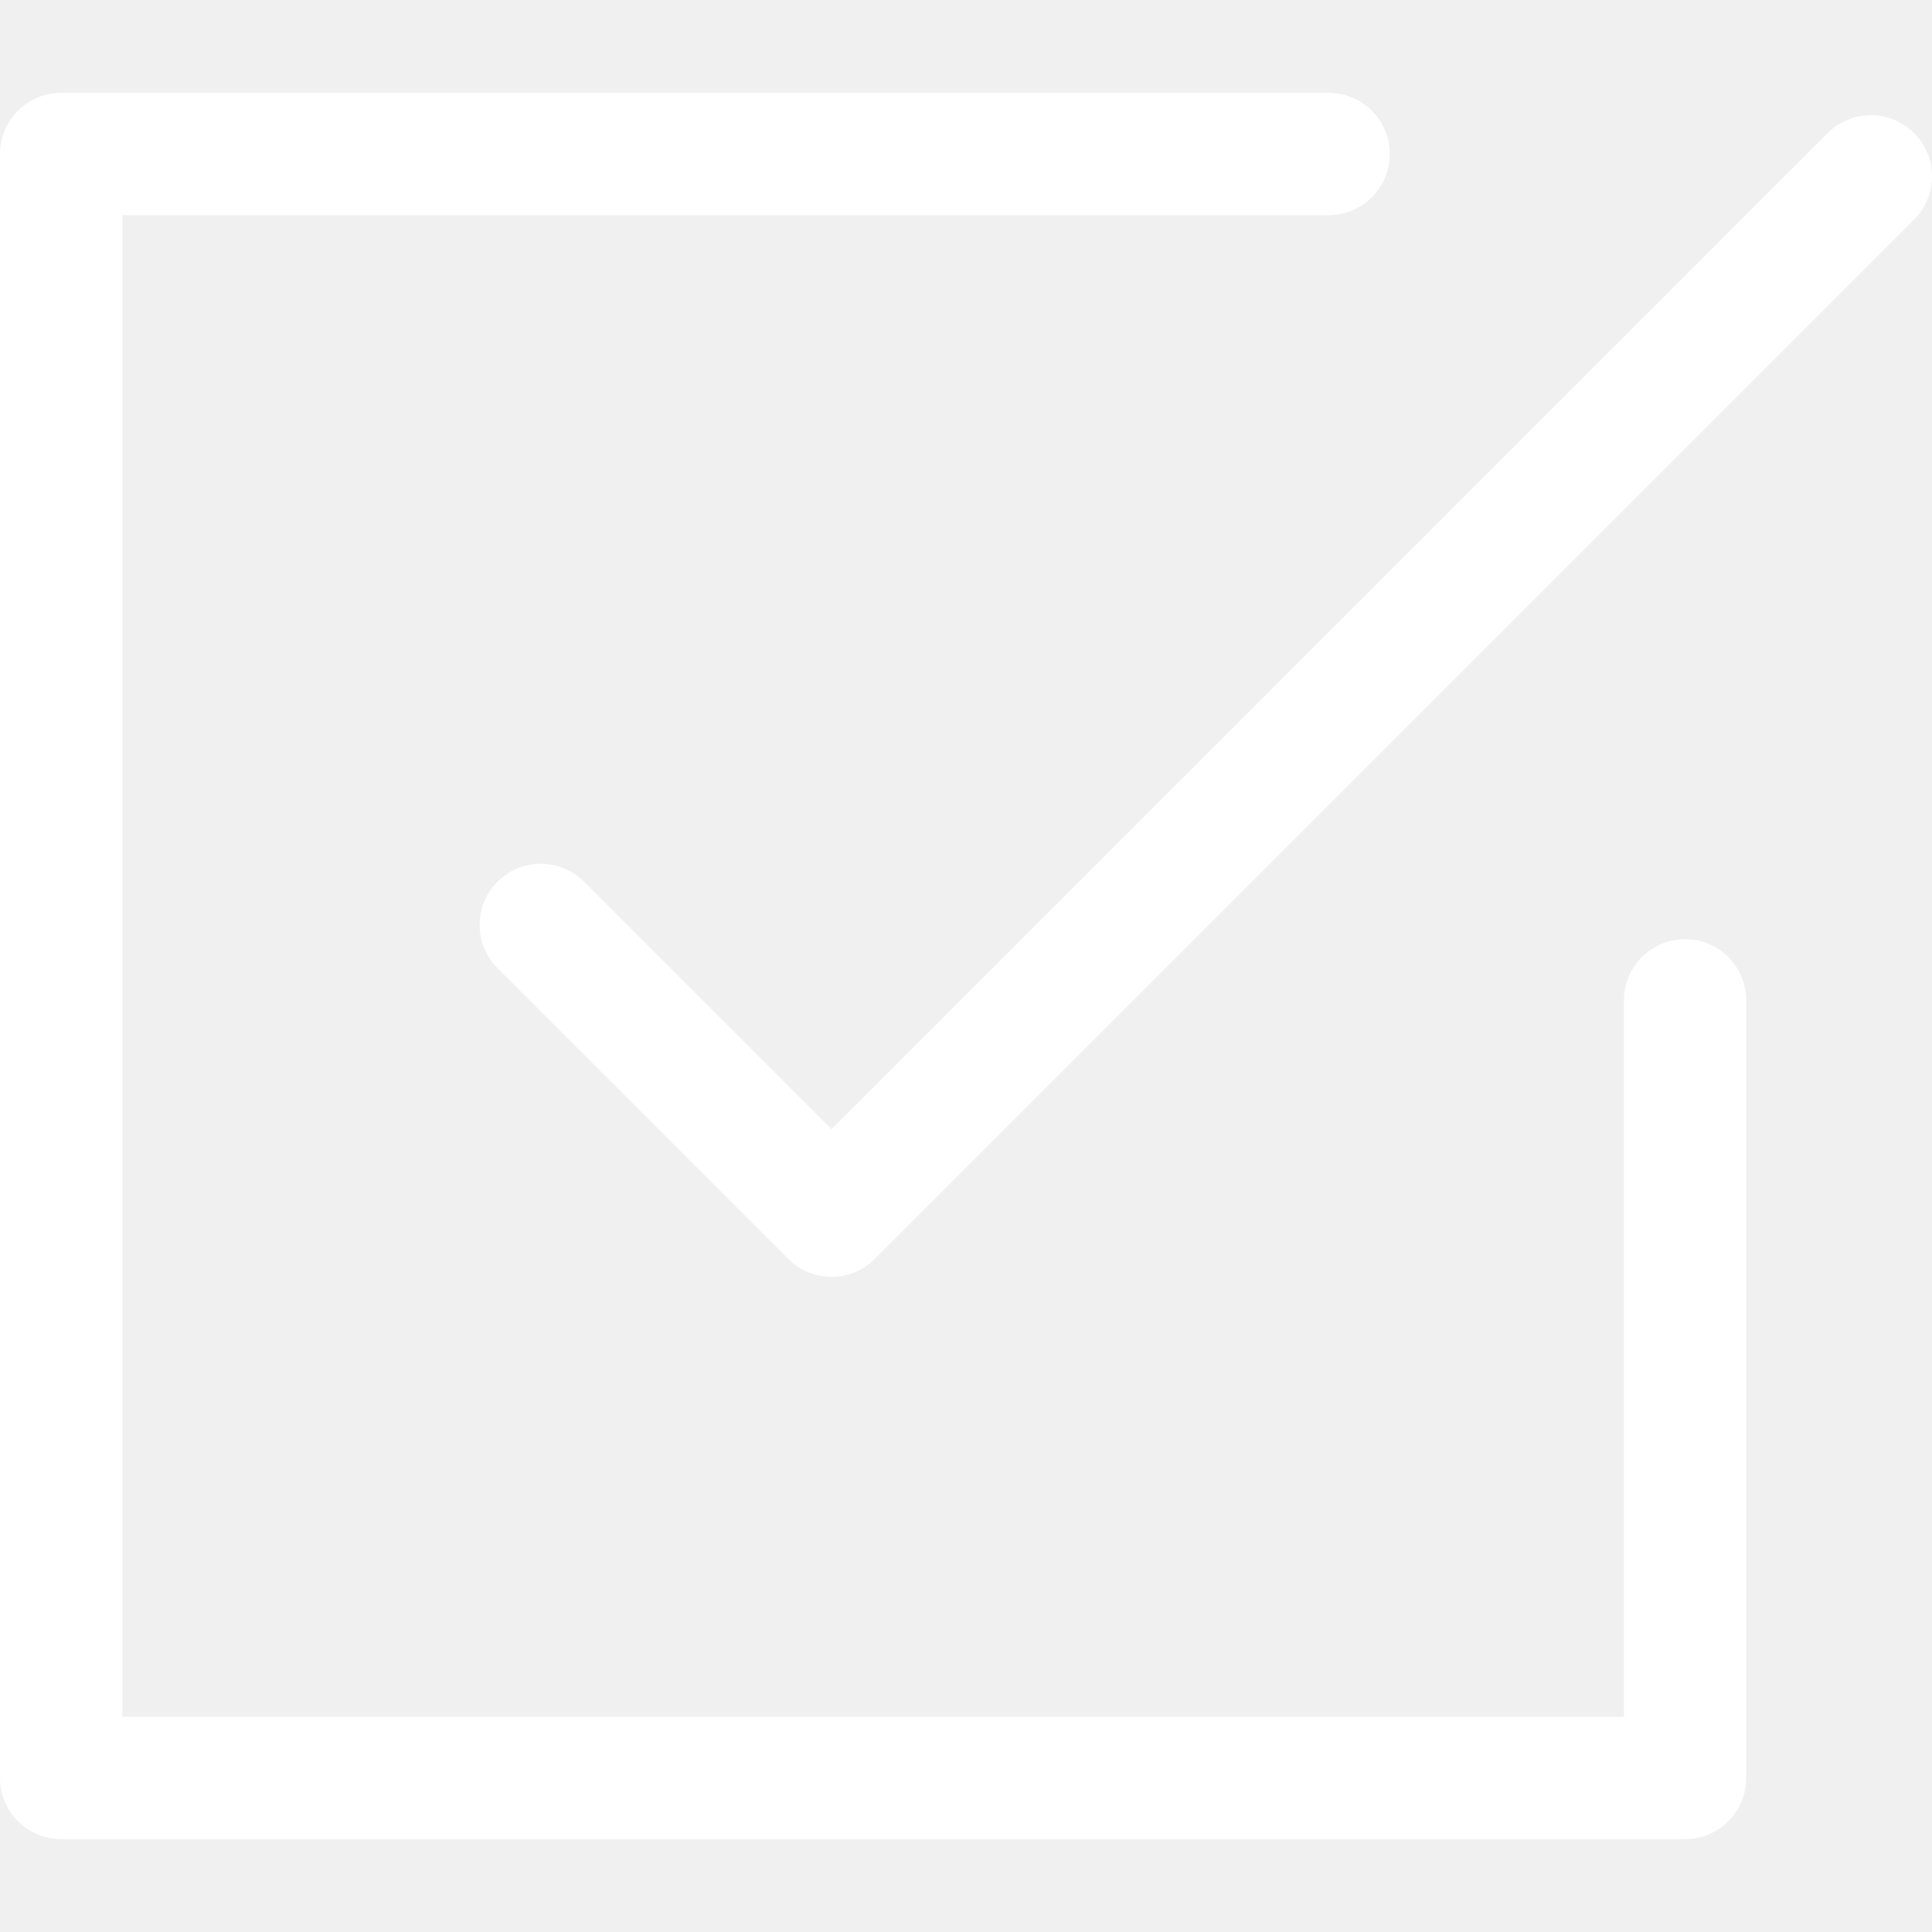
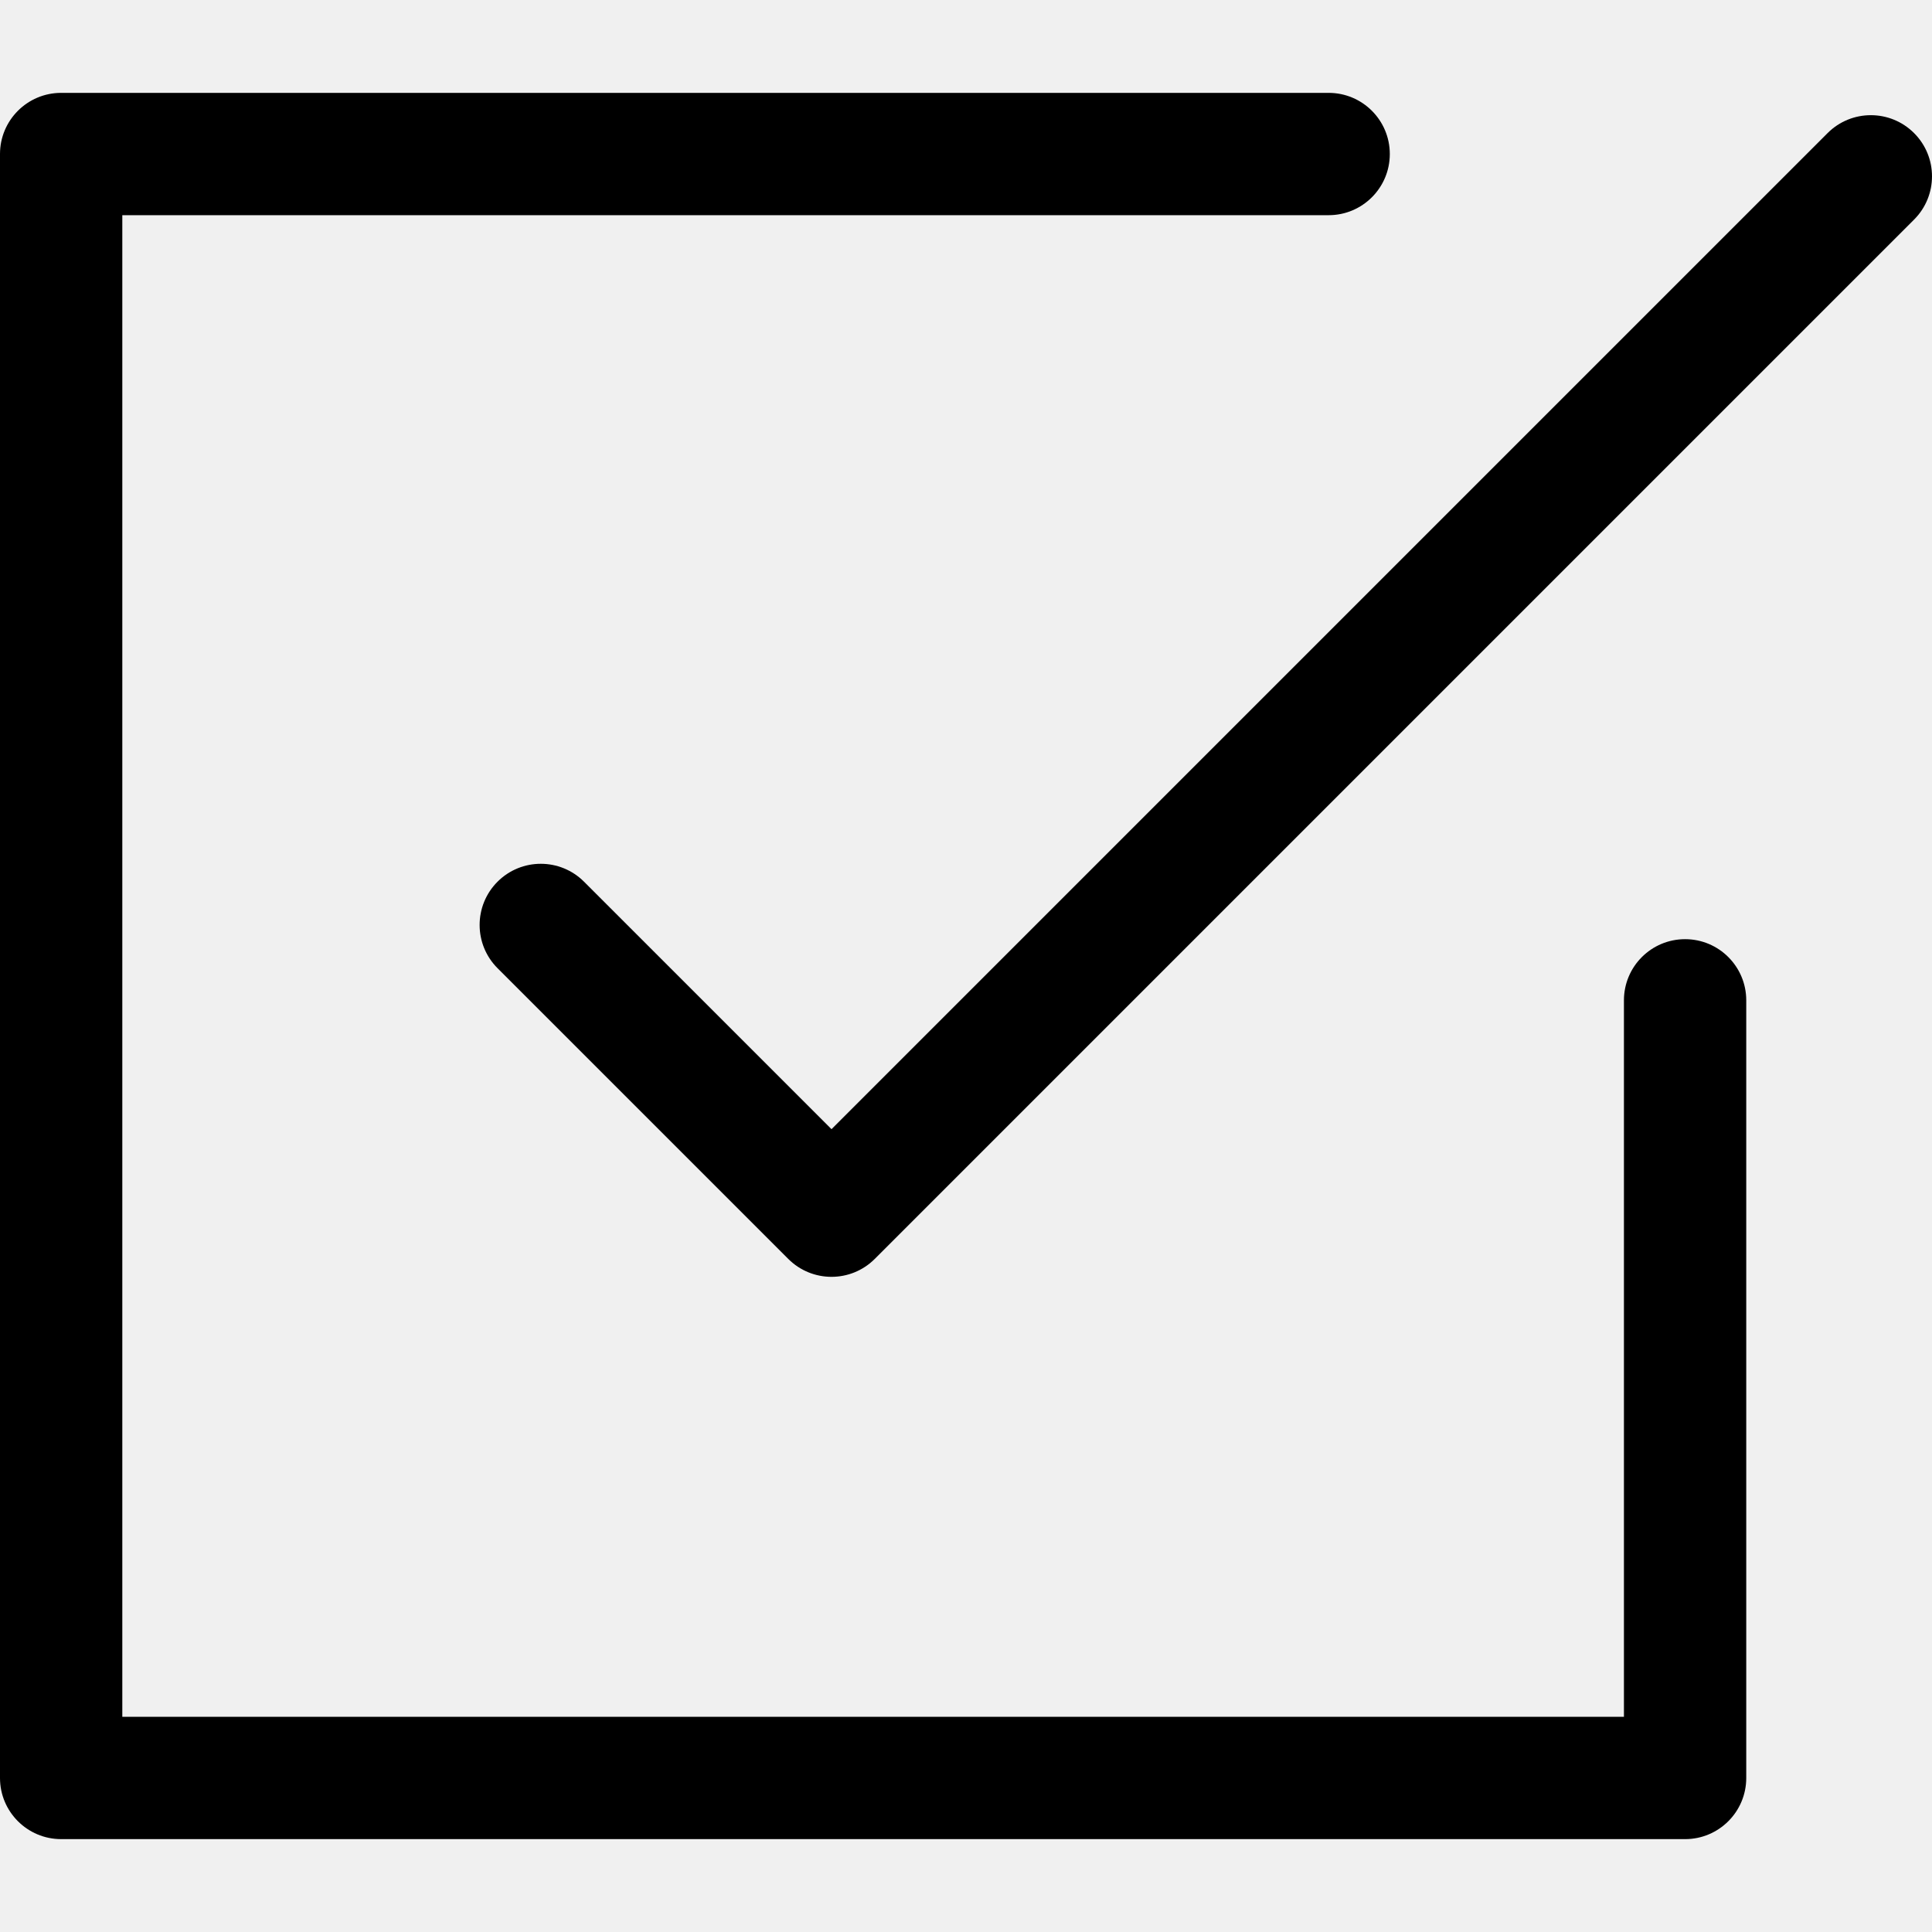
<svg xmlns="http://www.w3.org/2000/svg" version="1.1" id="Capa_1" x="0px" y="0px" width="394.893px" height="394.893px" viewBox="0 0 394.893 394.893" style="enable-background:new 0 0 394.893 394.893;" xml:space="preserve">
  <g>
    <g>
-       <path d="M344.426,191.963c-6.904,0-12.5,5.597-12.5,12.5V350.91H25V43.982h246.57c6.904,0,12.5-5.597,12.5-12.5    c0-6.903-5.596-12.5-12.5-12.5H12.5c-6.903,0-12.5,5.597-12.5,12.5V363.41c0,6.903,5.597,12.5,12.5,12.5h331.926    c6.902,0,12.5-5.597,12.5-12.5V204.463C356.926,197.56,351.33,191.963,344.426,191.963z" fill="#FFFFFF" />
-       <path d="M391.23,27.204c-4.881-4.881-12.795-4.881-17.678,0L169.957,230.801l-50.584-50.584c-4.882-4.881-12.796-4.881-17.678,0    c-4.881,4.882-4.881,12.796,0,17.678l59.423,59.423c2.441,2.44,5.64,3.661,8.839,3.661c3.199,0,6.398-1.221,8.839-3.661    L391.23,44.882C396.113,40,396.113,32.086,391.23,27.204z" fill="#FFFFFF" />
+       <path d="M344.426,191.963c-6.904,0-12.5,5.597-12.5,12.5V350.91H25V43.982h246.57c6.904,0,12.5-5.597,12.5-12.5    c0-6.903-5.596-12.5-12.5-12.5H12.5c-6.903,0-12.5,5.597-12.5,12.5V363.41c0,6.903,5.597,12.5,12.5,12.5h331.926    c6.902,0,12.5-5.597,12.5-12.5V204.463C356.926,197.56,351.33,191.963,344.426,191.963z" fill="#000" />
+       <path d="M391.23,27.204c-4.881-4.881-12.795-4.881-17.678,0L169.957,230.801l-50.584-50.584c-4.882-4.881-12.796-4.881-17.678,0    c-4.881,4.882-4.881,12.796,0,17.678l59.423,59.423c2.441,2.44,5.64,3.661,8.839,3.661c3.199,0,6.398-1.221,8.839-3.661    L391.23,44.882C396.113,40,396.113,32.086,391.23,27.204z" fill="#000" />
    </g>
  </g>
</svg>
